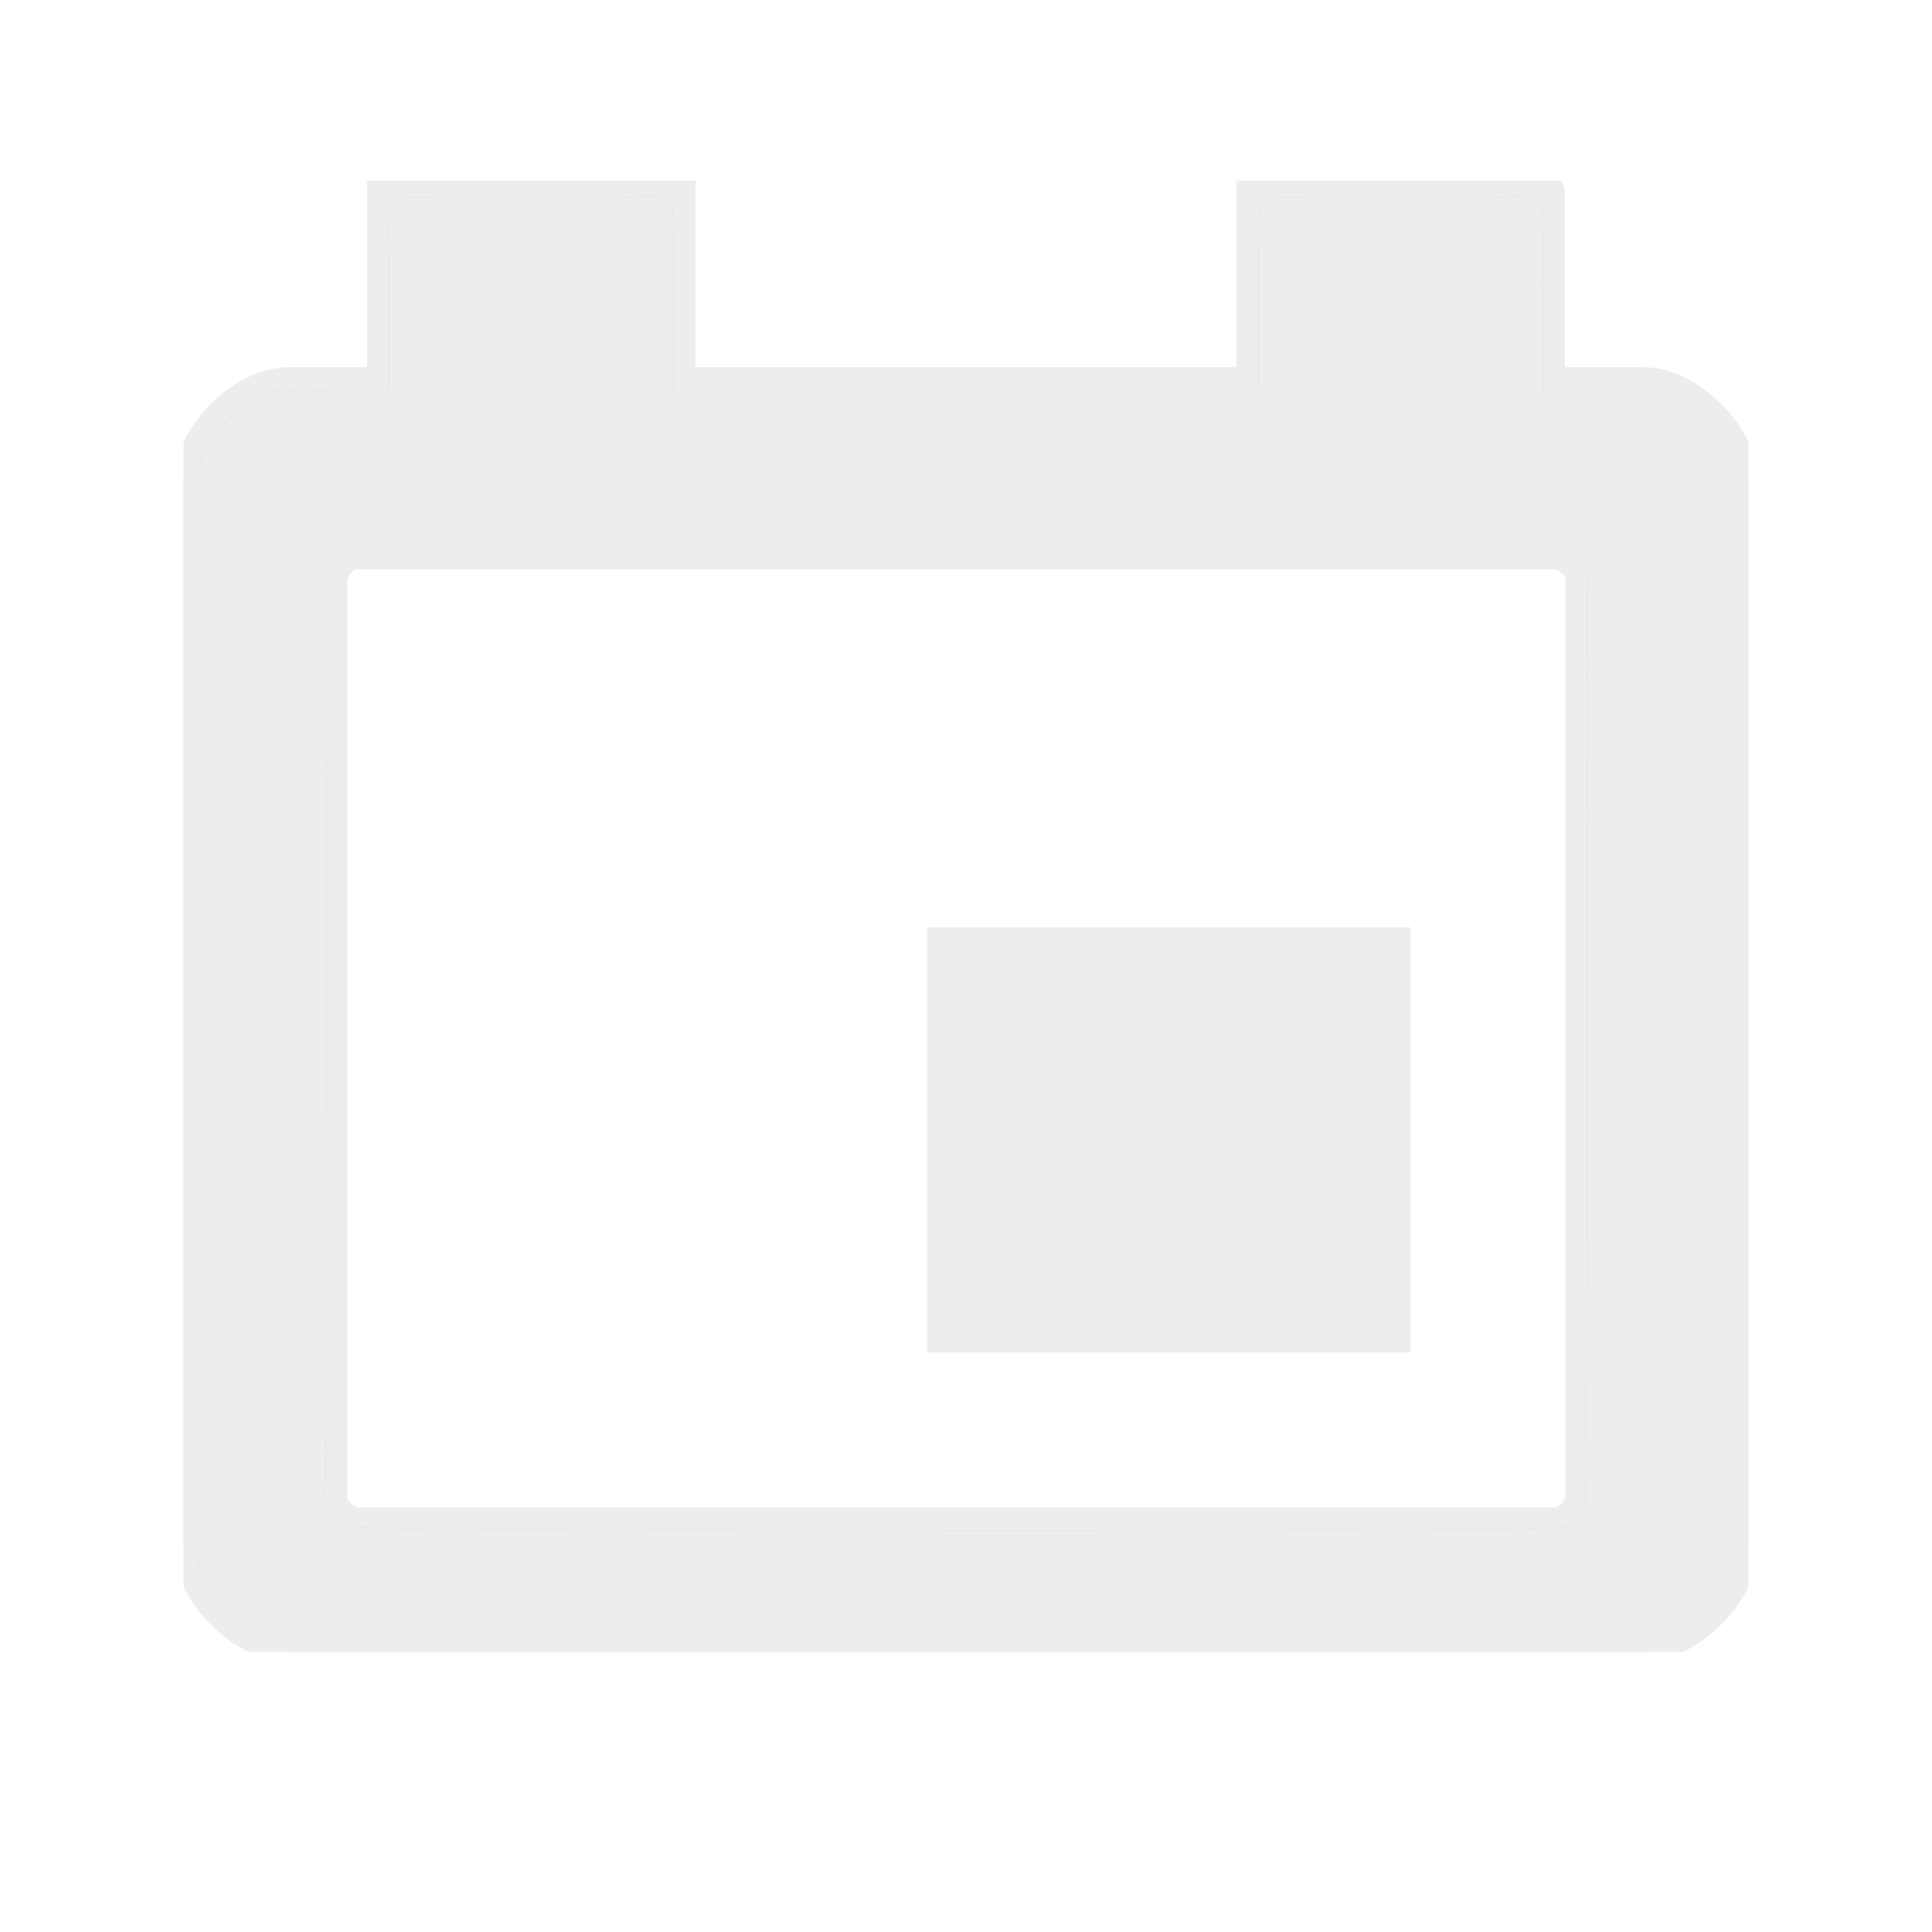
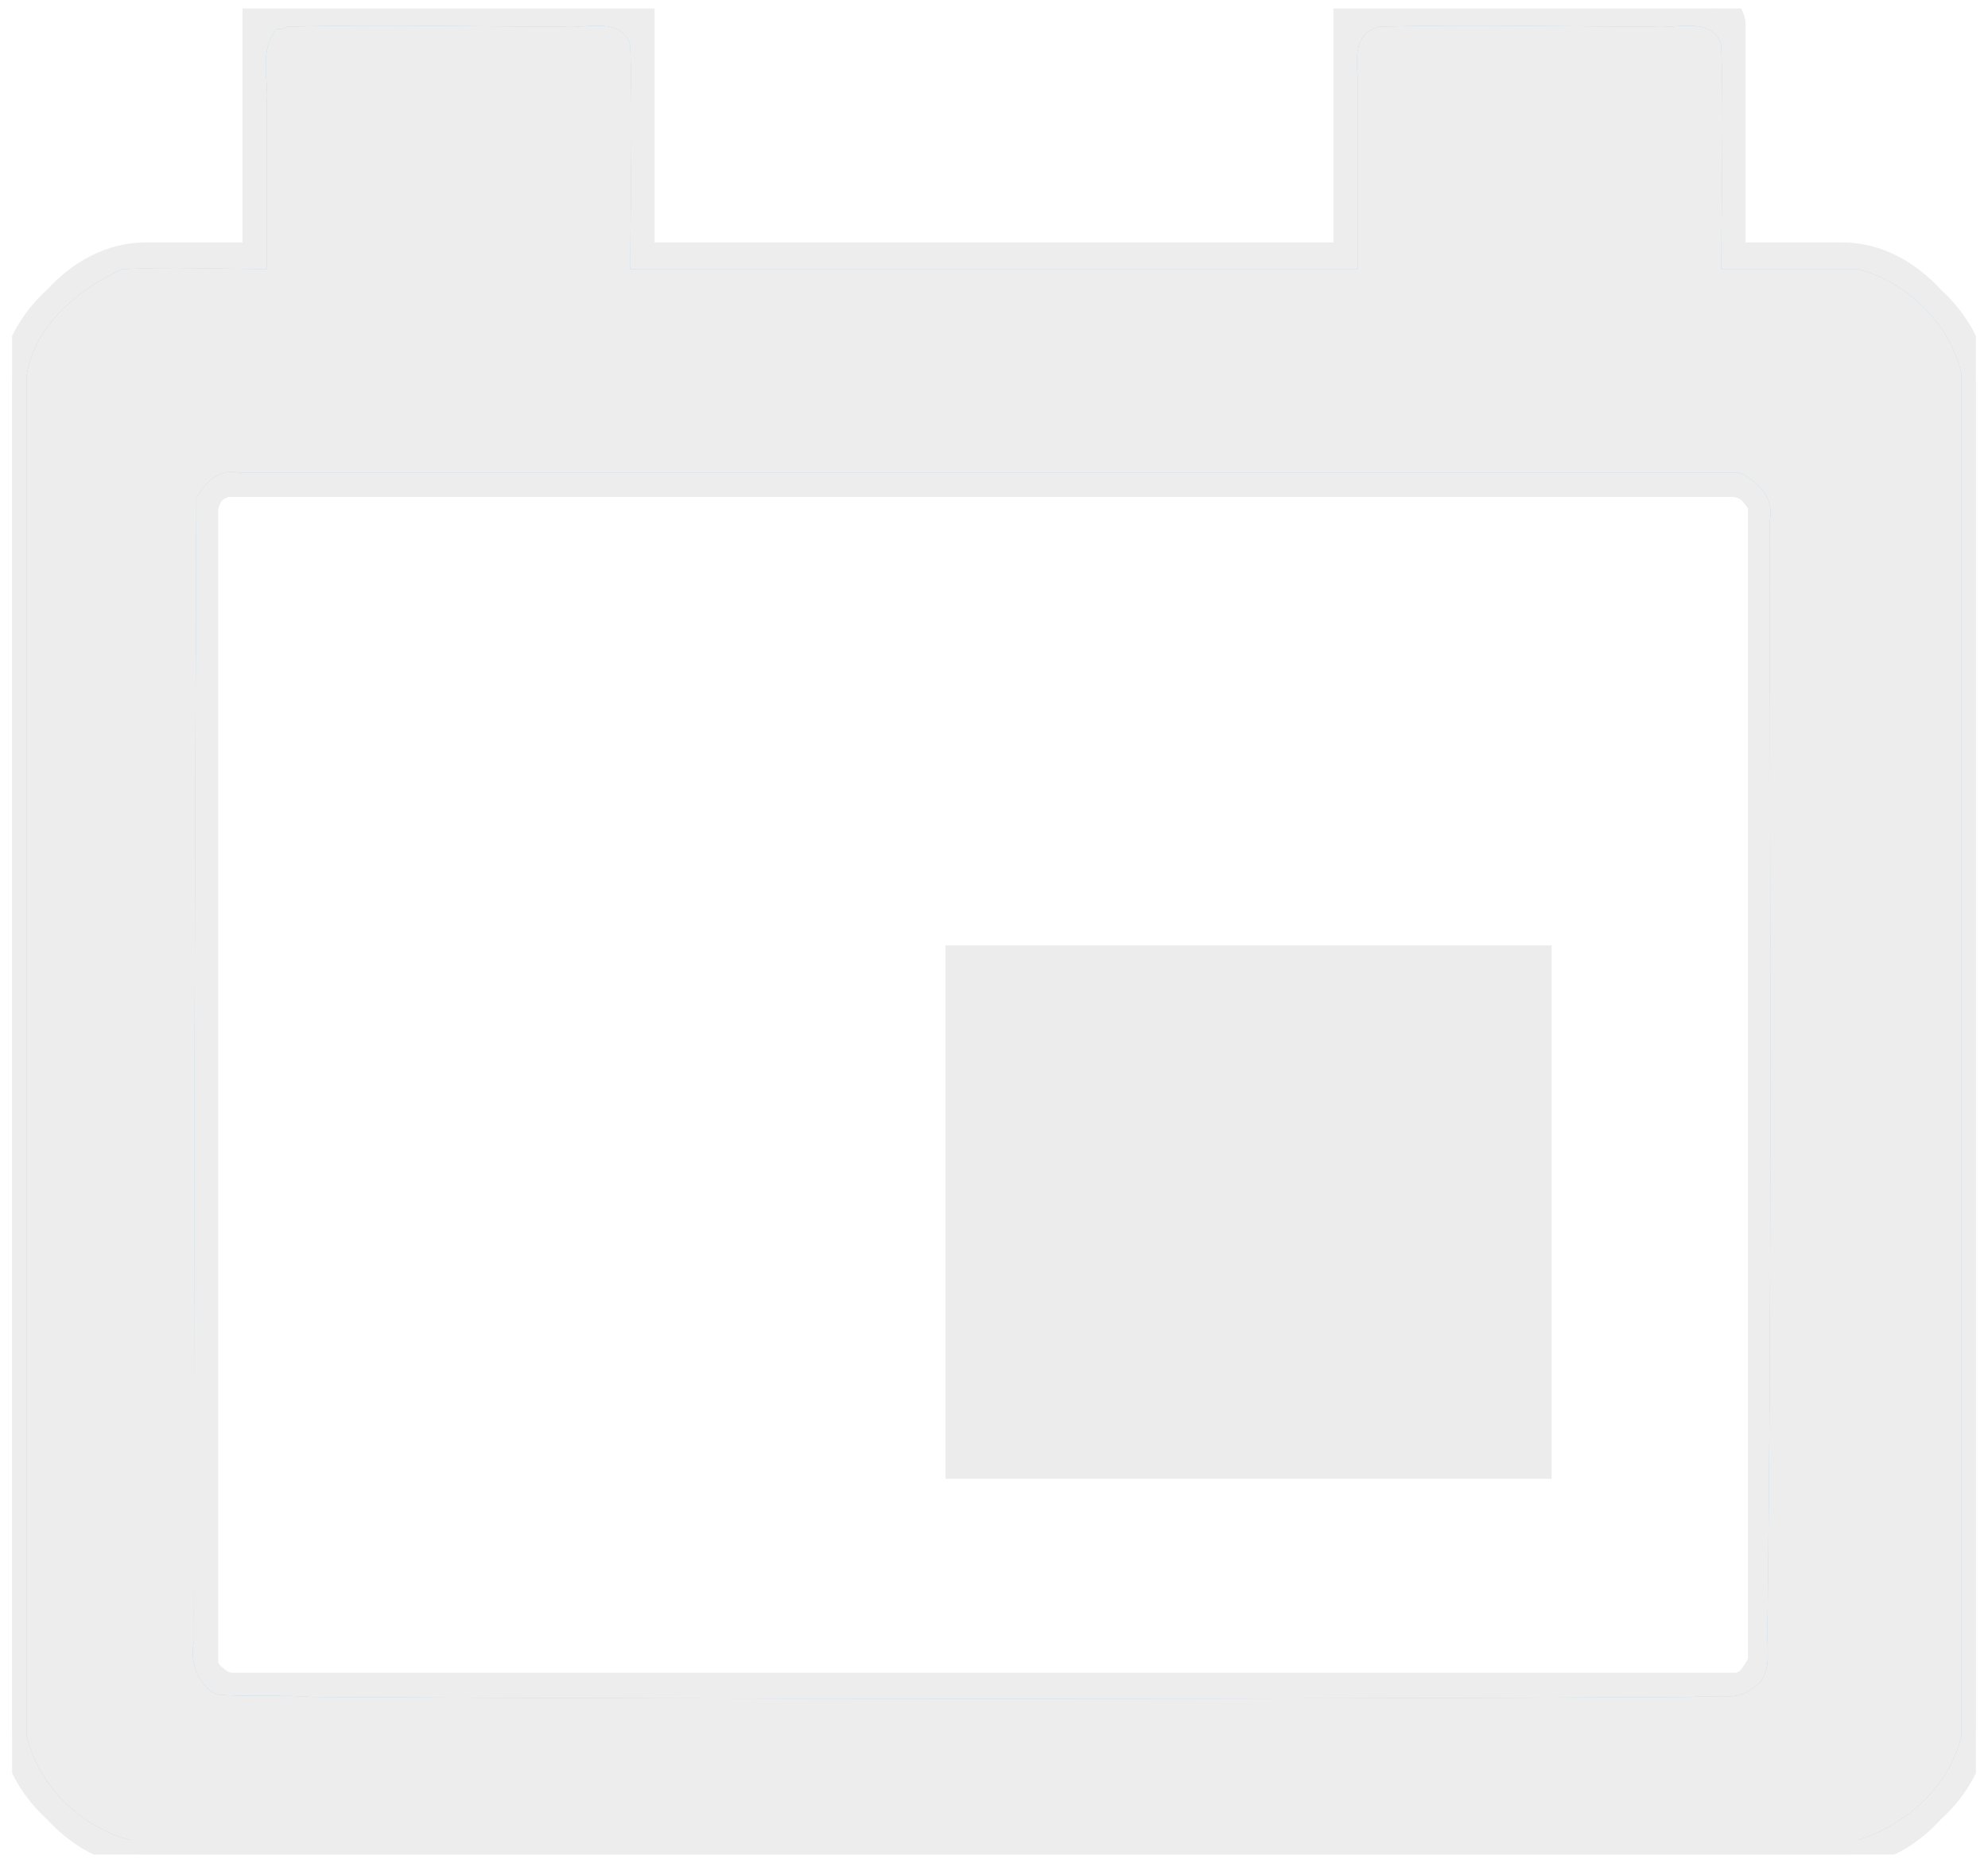
- <svg xmlns="http://www.w3.org/2000/svg" xmlns:xlink="http://www.w3.org/1999/xlink" width="100px" height="100px" viewBox="0 0 100 100" version="1.1" id="SVGRoot" xml:space="preserve">
-   <defs id="defs59">
-     <clipPath clipPathUnits="userSpaceOnUse" id="clipPath32092">
-       <g id="g32098">
-         <g id="g32096">
-           <use x="0" y="0" xlink:href="#g29950" id="use32094" />
-         </g>
-       </g>
+ <svg xmlns="http://www.w3.org/2000/svg" version="1.2" viewBox="0 0 82 77" width="82" height="77">
+   <defs>
+     <clipPath clipPathUnits="userSpaceOnUse" id="cp1">
+       <path d="" />
    </clipPath>
-     <clipPath clipPathUnits="userSpaceOnUse" id="clipPath32100">
-       <g id="g32106">
-         <g id="g32104">
-           <use x="0" y="0" xlink:href="#g29950" id="use32102" />
-         </g>
-       </g>
+     <clipPath clipPathUnits="userSpaceOnUse" id="cp2">
+       <path d="" />
    </clipPath>
-     <clipPath clipPathUnits="userSpaceOnUse" id="clipPath33911">
-       <path id="path33913" style="fill:#ff0000;fill-opacity:1;fill-rule:nonzero;stroke:none" d="M 9.5,9.35 V 85.5 h 81 V 9.35 Z M 50.793,45.01 c 0.156,-0.009 0.321,0.136 0.338,0.445 0.003,0.046 -0.003,0.094 0.006,0.139 0.032,0.16 0.204,0.633 0.23,0.709 0.224,0.634 0.468,1.262 0.707,1.891 0.48,1.288 0.944,2.581 1.43,3.867 0.219,0.579 -0.367,0.799 -0.586,0.221 -0.486,-1.285 -0.948,-2.58 -1.428,-3.867 -0.161,-0.424 -0.36,-0.94 -0.518,-1.365 -0.172,-0.464 -0.366,-0.934 -0.459,-1.422 -0.009,-0.045 -0.005,-0.091 -0.008,-0.137 -0.017,-0.309 0.131,-0.472 0.287,-0.48 z" />
+     <clipPath clipPathUnits="userSpaceOnUse" id="cp3">
+       <path d="m81.5 0.35v76.15h-81v-76.15zm-39.99 36.14q0 0.07 0 0.14c0.1 0.49 0.29 0.95 0.46 1.42 0.16 0.42 0.36 0.94 0.52 1.36q0.71 1.94 1.43 3.87c0.22 0.58 0.8 0.36 0.58-0.22q-0.72-1.93-1.43-3.87-0.36-0.94-0.7-1.89c-0.03-0.07-0.2-0.55-0.23-0.71q-0.01-0.06-0.01-0.13c-0.02-0.31-0.18-0.46-0.34-0.45-0.15 0.01-0.3 0.17-0.28 0.48z" />
    </clipPath>
  </defs>
-   <g id="layer1" style="display:inline">
-     <path d="M 48,48 H 73 V 70 H 48 Z" id="path33594" class="UnoptimicedTransforms" style="display:none" />
-     <path style="display:inline;fill:#ececec" d="M 48,48 H 73 V 70 H 48" id="path29798" class="UnoptimicedTransforms" />
-     <g id="g29950" clip-path="url(#clipPath29964)" style="display:none">
-       <path style="fill:none;stroke:#a9d1e5;stroke-opacity:1" d="M 20,20 V 10 H 35 V 20 H 65 V 10 h 14 c 0,0 1,-0.333 1,0 0,3 0,10 0,10 h 5 c 2.357,0 5,2.643 5,5 v 55 c 0,2.357 -2.643,5 -5,5 H 15 c -2.357,0 -5,-2.643 -5,-5 V 25 c 0,-2.357 2.643,-5 5,-5 z" id="path29856" />
-       <path id="path29856-0" style="fill:none;stroke:#a9d1e5;stroke-width:0.954;stroke-opacity:1" d="m 26.081,28.488 h 0.478 -8.14 C 17.736,28.488 17,29.345 17,29.998 v 47.585 c 0,0.683 0.86,1.415 1.514,1.415 H 80.581 C 81.264,78.998 82,78.141 82,77.488 V 29.903 c 0,-0.683 -0.86,-1.415 -1.514,-1.415 h -4.699 v 0 h -6.691 v 0 H 29.426 28.949 27.037 Z" />
+   <style>
+ 		.s0 { fill: #ececec } 
+ 		.s1 { fill: #000000 } 
+ 		.s2 { fill: #ededee;stroke: #ededee } 
+ 		.s3 { fill: #abd0e3;stroke: #a9d1e5;stroke-width: .4 } 
+ 		.s4 { fill: #ededee;stroke: #ededee;stroke-width: .4 } 
+ 	</style>
+   <g id="layer1">
+     <path id="path29798" class="s0" d="m39 39h25v22h-25" />
+     <g id="Clip-Path: path32078" clip-path="url(#cp1)">
+ 		</g>
+     <g id="Clip-Path: path32080" clip-path="url(#cp2)">
+ 		</g>
+   </g>
+   <g id="g32126">
+     <path id="path34035" class="s1" d="" />
+     <g id="g34031">
+       <g id="Clip-Path: path34040" clip-path="url(#cp3)">
+         <path id="path34040" fill-rule="evenodd" class="s2" d="m70.9 0.4c0.1 0 0.2 0 0.4 0.1 0.1 0.1 0.2 0.3 0.2 0.5v9.5h4.5c1.4 0 2.7 0.7 3.7 1.8 1.1 1 1.8 2.3 1.8 3.7v55c0 1.4-0.7 2.7-1.8 3.7-1 1.1-2.3 1.8-3.7 1.8h-70c-1.4 0-2.7-0.7-3.7-1.8-1.1-1-1.8-2.3-1.8-3.7v-55c0-1.4 0.7-2.7 1.8-3.7 1-1.1 2.3-1.8 3.7-1.8h4.5v-10h16v10h29v-10h14.4q0.1 0 0.5-0.1 0.1 0 0.3 0 0.1-0.1 0.2 0zm-0.7 1.1h-0.1-13.6v10h-31v-10h-14v10h-5.5c-1 0-2.1 0.6-3 1.5-0.9 0.9-1.5 2-1.5 3v55c0 1 0.6 2.1 1.5 3 0.9 0.9 2 1.5 3 1.5h70c1 0 2.1-0.6 3-1.5 0.9-0.9 1.5-2 1.5-3v-55c0-1-0.6-2.1-1.5-3-0.9-0.9-2-1.5-3-1.5h-5.5v-10.1c-0.2 0-0.3 0.1-0.3 0.1zm1.3 17.5c0.5 0 0.9 0.3 1.3 0.6 0.4 0.3 0.7 0.8 0.7 1.3v47.6c0 0.5-0.3 0.9-0.6 1.3-0.3 0.4-0.8 0.7-1.3 0.7h-62.1c-0.5 0-0.9-0.3-1.3-0.6-0.4-0.3-0.7-0.8-0.7-1.3v-47.6c0-0.5 0.3-1 0.6-1.3 0.3-0.4 0.8-0.7 1.3-0.7zm-62.7 1.3c-0.2 0.2-0.3 0.6-0.3 0.7v47.6c0 0.1 0.1 0.4 0.4 0.6 0.2 0.2 0.5 0.3 0.6 0.3h62.1c0.2 0 0.4-0.1 0.6-0.3 0.2-0.3 0.4-0.6 0.4-0.7v-47.6c0-0.1-0.2-0.4-0.4-0.6-0.2-0.2-0.5-0.3-0.7-0.3h-62.1c-0.1 0-0.4 0.1-0.6 0.3z" />
+       </g>
    </g>
-     <path style="display:none;fill:none;stroke:#a9d1e5;stroke-width:0.086;stroke-opacity:1" d="m 17.875,28.316 c -0.621,0.424 -1.194,1.069 -1.104,1.875 -0.123,7.723 -0.051,15.449 -0.074,23.173 -1.25e-4,8.104 -1.8e-5,16.208 -5.4e-5,24.312 0.201,0.894 1.107,1.605 2.042,1.522 7.158,0.124 14.318,0.05 21.477,0.076 13.524,0.001 27.047,6.49e-4 40.571,9.63e-4 0.647,-0.114 1.074,-0.731 1.405,-1.249 0.136,-1.239 0.018,-2.525 0.058,-3.781 0,-14.843 0,-29.686 0,-44.529 -0.179,-0.884 -1.084,-1.547 -1.99,-1.437 -8.674,-0.119 -17.349,-0.053 -26.024,-0.075 -11.983,-9.39e-4 -23.966,-2.07e-4 -35.948,-4.39e-4 -0.137,0.038 -0.274,0.075 -0.41,0.113 z m 42.586,20.448 c 3.913,0 7.827,0 11.74,0 0,6.821 0,13.643 0,20.464 -7.827,0 -15.654,0 -23.481,0 0,-6.821 0,-13.643 0,-20.464 3.913,0 7.827,0 11.74,0 z" id="path32070" class="UnoptimicedTransforms" />
-     <path style="display:none;fill:none;stroke:#a9d1e5;stroke-opacity:1" d="M 20,20 V 10 H 35 V 20 H 65 V 10 h 14 c 0,0 1,-0.333 1,0 0,3 0,10 0,10 h 5 c 2.357,0 5,2.643 5,5 v 55 c 0,2.357 -2.643,5 -5,5 H 15 c -2.357,0 -5,-2.643 -5,-5 V 25 c 0,-2.357 2.643,-5 5,-5 z" id="path32078" clip-path="url(#clipPath32100)" class="UnoptimicedTransforms" />
-     <path id="path32080" style="display:none;fill:none;stroke:#a9d1e5;stroke-width:0.954;stroke-opacity:1" d="m 26.081,28.488 h 0.478 -8.14 C 17.736,28.488 17,29.345 17,29.998 v 47.585 c 0,0.683 0.86,1.415 1.514,1.415 H 80.581 C 81.264,78.998 82,78.141 82,77.488 V 29.903 c 0,-0.683 -0.86,-1.415 -1.514,-1.415 h -4.699 v 0 h -6.691 v 0 H 29.426 28.949 27.037 Z" clip-path="url(#clipPath32092)" class="UnoptimicedTransforms" />
-   </g>
-   <g id="g32126" clip-path="url(#clipPath29964)" style="display:inline">
-     <path d="M 0,0" id="path34035" class="UnoptimicedTransforms" />
-     <g id="g34031" class="UnoptimicedTransforms" style="fill:#abd0e3;fill-opacity:1;stroke:#a9d1e5;stroke-opacity:1">
-       <path id="path34040" clip-path="url(#clipPath33911)" style="color:#000000;fill:#ededee;-inkscape-stroke:none;fill-opacity:1;stroke:#ededee;stroke-opacity:1" class="UnoptimicedTransforms" d="m 79.654,9.352 c -0.083,0.005 -0.16,0.017 -0.236,0.029 C 79.168,9.423 79.016,9.476 78.943,9.5 H 64.5 v 10 h -29 v -10 h -16 v 10 H 15 c -1.365,0 -2.71,0.734 -3.738,1.762 C 10.234,22.29 9.5,23.635 9.5,25 v 55 c 0,1.365 0.734,2.71 1.762,3.738 C 12.29,84.766 13.635,85.5 15,85.5 h 70 c 1.365,0 2.71,-0.734 3.738,-1.762 C 89.766,82.71 90.5,81.365 90.5,80 V 25 c 0,-1.365 -0.734,-2.71 -1.762,-3.738 C 87.71,20.234 86.365,19.5 85,19.5 H 80.5 V 10 C 80.5,9.833 80.405,9.626 80.277,9.52 80.149,9.413 80.026,9.382 79.926,9.365 79.826,9.349 79.737,9.347 79.654,9.352 Z M 79.5,10.389 V 20.5 H 85 c 0.992,0 2.149,0.586 3.031,1.469 C 88.914,22.851 89.5,24.008 89.5,25 v 55 c 0,0.992 -0.586,2.149 -1.469,3.031 C 87.149,83.914 85.992,84.5 85,84.5 H 15 c -0.992,0 -2.149,-0.586 -3.031,-1.469 C 11.086,82.149 10.5,80.992 10.5,80 V 25 c 0,-0.992 0.586,-2.149 1.469,-3.031 C 12.851,21.086 14.008,20.5 15,20.5 h 5.5 V 20 10.5 h 14 v 10 h 31 v -10 h 13.582 l 0.076,-0.025 c 0,0 0.181,-0.05 0.342,-0.086 z M 18.418,28.012 c -0.541,0 -0.984,0.299 -1.316,0.664 -0.333,0.365 -0.578,0.816 -0.578,1.322 v 47.584 c 0,0.542 0.301,0.987 0.668,1.318 0.367,0.331 0.817,0.574 1.322,0.574 h 62.068 c 0.541,0 0.984,-0.301 1.316,-0.666 0.333,-0.365 0.578,-0.814 0.578,-1.32 V 29.902 c 0,-0.542 -0.301,-0.985 -0.668,-1.316 -0.367,-0.331 -0.817,-0.574 -1.322,-0.574 h -4.699 -6.691 -39.67 -0.477 -1.912 -0.479 -0.479 z m 0,0.953 h 7.662 0.479 0.479 1.912 0.477 39.67 6.691 4.699 c 0.149,0 0.455,0.123 0.682,0.328 0.227,0.205 0.355,0.468 0.355,0.609 v 47.586 c 0,0.147 -0.124,0.451 -0.33,0.678 -0.206,0.226 -0.47,0.354 -0.611,0.354 H 18.514 c -0.149,0 -0.455,-0.123 -0.682,-0.328 -0.227,-0.205 -0.355,-0.468 -0.355,-0.609 V 29.998 c 0,-0.147 0.124,-0.451 0.33,-0.678 0.206,-0.226 0.47,-0.355 0.611,-0.355 z" />
-     </g>
-     <path style="fill:#abd0e3;fill-opacity:1;stroke:#a9d1e5;stroke-width:0.125;stroke-opacity:1" d="m 20.529,10.416 c -0.643,0.801 -0.196,1.942 -0.329,2.896 0,2.317 0,4.633 0,6.95 -2.044,0.056 -4.115,-0.112 -6.142,0.084 -1.756,0.755 -3.408,2.225 -3.795,4.153 0,18.708 0,37.417 0,56.125 0.537,1.958 2.238,3.525 4.153,4.113 23.723,0 47.447,0 71.17,0 1.914,-0.588 3.616,-2.155 4.153,-4.113 0,-18.75 0,-37.5 0,-56.25 -0.537,-1.958 -2.238,-3.525 -4.153,-4.113 -1.928,0 -3.857,0 -5.785,0 -0.026,-3.104 0.052,-6.225 -0.039,-9.319 C 79.465,9.853 78.081,10.39 77.25,10.262 c -3.788,0.026 -7.592,-0.052 -11.369,0.039 -1.09,0.297 -0.554,1.681 -0.681,2.511 0,2.483 0,4.967 0,7.45 -10.133,0 -20.267,0 -30.4,0 -0.026,-3.104 0.052,-6.225 -0.039,-9.319 C 34.465,9.853 33.081,10.39 32.25,10.262 c -3.788,0.026 -7.592,-0.052 -11.369,0.039 -0.117,0.038 -0.235,0.077 -0.352,0.115 z m 28.9,17.884 c 10.472,0 20.944,0 31.417,0 0.831,0.386 1.587,1.186 1.355,2.168 -0.026,15.295 0.058,30.617 -0.058,45.895 -0.072,0.852 0.193,1.926 -0.711,2.473 -0.729,0.601 -1.774,0.221 -2.624,0.349 -18.967,0.139 -37.935,0.11 -56.902,-0.013 -1.323,-0.052 -2.672,0.044 -3.983,-0.12 -0.953,-0.382 -1.283,-1.437 -1.122,-2.381 0.021,-15.733 0.042,-31.466 0.062,-47.199 0.418,-0.731 1.139,-1.405 2.048,-1.173 10.173,0 20.346,0 30.519,0 z" id="path34403" />
-     <path style="fill:#ededee;fill-opacity:1;stroke:#ededee;stroke-width:0.125;stroke-opacity:1" d="m 20.529,10.416 c -0.643,0.801 -0.196,1.942 -0.329,2.896 0,2.317 0,4.633 0,6.95 -2.044,0.056 -4.115,-0.112 -6.142,0.084 -1.756,0.755 -3.408,2.225 -3.795,4.153 0,18.708 0,37.417 0,56.125 0.537,1.958 2.238,3.525 4.153,4.113 23.723,0 47.447,0 71.17,0 1.914,-0.588 3.616,-2.155 4.153,-4.113 0,-18.75 0,-37.5 0,-56.25 -0.537,-1.958 -2.238,-3.525 -4.153,-4.113 -1.928,0 -3.857,0 -5.785,0 -0.026,-3.104 0.052,-6.225 -0.039,-9.319 C 79.465,9.853 78.081,10.39 77.25,10.262 c -3.788,0.026 -7.592,-0.052 -11.369,0.039 -1.09,0.297 -0.554,1.681 -0.681,2.511 0,2.483 0,4.967 0,7.45 -10.133,0 -20.267,0 -30.4,0 -0.026,-3.104 0.052,-6.225 -0.039,-9.319 C 34.465,9.853 33.081,10.39 32.25,10.262 c -3.788,0.026 -7.592,-0.052 -11.369,0.039 -0.117,0.038 -0.235,0.077 -0.352,0.115 z m 28.9,17.884 c 10.472,0 20.944,0 31.417,0 0.831,0.386 1.587,1.186 1.355,2.168 -0.026,15.295 0.058,30.617 -0.058,45.895 -0.072,0.852 0.193,1.926 -0.711,2.473 -0.729,0.601 -1.774,0.221 -2.624,0.349 -18.967,0.139 -37.935,0.11 -56.902,-0.013 -1.323,-0.052 -2.672,0.044 -3.983,-0.12 -0.953,-0.382 -1.283,-1.437 -1.122,-2.381 0.021,-15.733 0.042,-31.466 0.062,-47.199 0.418,-0.731 1.139,-1.405 2.048,-1.173 10.173,0 20.346,0 30.519,0 z" id="path4990" />
+     <path id="path34403" fill-rule="evenodd" class="s3" d="m11.9 1.3c3.8-0.1 7.6 0 11.3 0 0.9 0.1 2.3-0.4 2.6 0.6 0.1 3.1 0 6.3 0 9.4q15.2 0 30.4 0 0-3.8 0-7.5c0.1-0.8-0.4-2.2 0.7-2.5 3.8-0.1 7.6 0 11.3 0 0.9 0.1 2.3-0.4 2.6 0.6 0.1 3.1 0 6.3 0 9.4q2.9 0 5.8 0c1.9 0.5 3.6 2.1 4.1 4.1q0 28.1 0 56.2c-0.5 2-2.2 3.5-4.1 4.1q-35.6 0-71.2 0c-1.9-0.5-3.6-2.1-4.1-4.1q0-28 0-56.1c0.3-1.9 2-3.4 3.8-4.2 2-0.1 4.1 0 6.1 0q0-3.5 0-7c0.1-0.9-0.3-2.1 0.3-2.9q0.2 0 0.4-0.1zm-2 18c-0.9-0.2-1.6 0.4-2 1.2q-0.1 23.6-0.1 47.2c-0.2 0.9 0.2 2 1.1 2.4 1.3 0.1 2.7 0 4 0.1 19 0.1 37.9 0.1 56.9 0 0.9-0.1 1.9 0.2 2.6-0.4 0.9-0.5 0.7-1.6 0.7-2.4 0.2-15.3 0.1-30.6 0.1-45.9 0.2-1-0.5-1.8-1.4-2.2q-15.7 0-31.4 0-15.2 0-30.5 0z" />
+     <path id="path4990" fill-rule="evenodd" class="s4" d="m11.9 1.3c3.8-0.1 7.6 0 11.3 0 0.9 0.1 2.3-0.4 2.6 0.6 0.1 3.1 0 6.3 0 9.4q15.2 0 30.4 0 0-3.8 0-7.5c0.1-0.8-0.4-2.2 0.7-2.5 3.8-0.1 7.6 0 11.3 0 0.9 0.1 2.3-0.4 2.6 0.6 0.1 3.1 0 6.3 0 9.4q2.9 0 5.8 0c1.9 0.5 3.6 2.1 4.1 4.1q0 28.1 0 56.2c-0.5 2-2.2 3.5-4.1 4.1q-35.6 0-71.2 0c-1.9-0.5-3.6-2.1-4.1-4.1q0-28 0-56.1c0.3-1.9 2-3.4 3.8-4.2 2-0.1 4.1 0 6.1 0q0-3.5 0-7c0.1-0.9-0.3-2.1 0.3-2.9q0.2 0 0.4-0.1zm-2 18c-0.9-0.2-1.6 0.4-2 1.2q-0.1 23.6-0.1 47.2c-0.2 0.9 0.2 2 1.1 2.4 1.3 0.1 2.7 0 4 0.1 19 0.1 37.9 0.1 56.9 0 0.9-0.1 1.9 0.2 2.6-0.4 0.9-0.5 0.7-1.6 0.7-2.4 0.2-15.3 0.1-30.6 0.1-45.9 0.2-1-0.5-1.8-1.4-2.2q-15.7 0-31.4 0-15.2 0-30.5 0z" />
  </g>
</svg>
